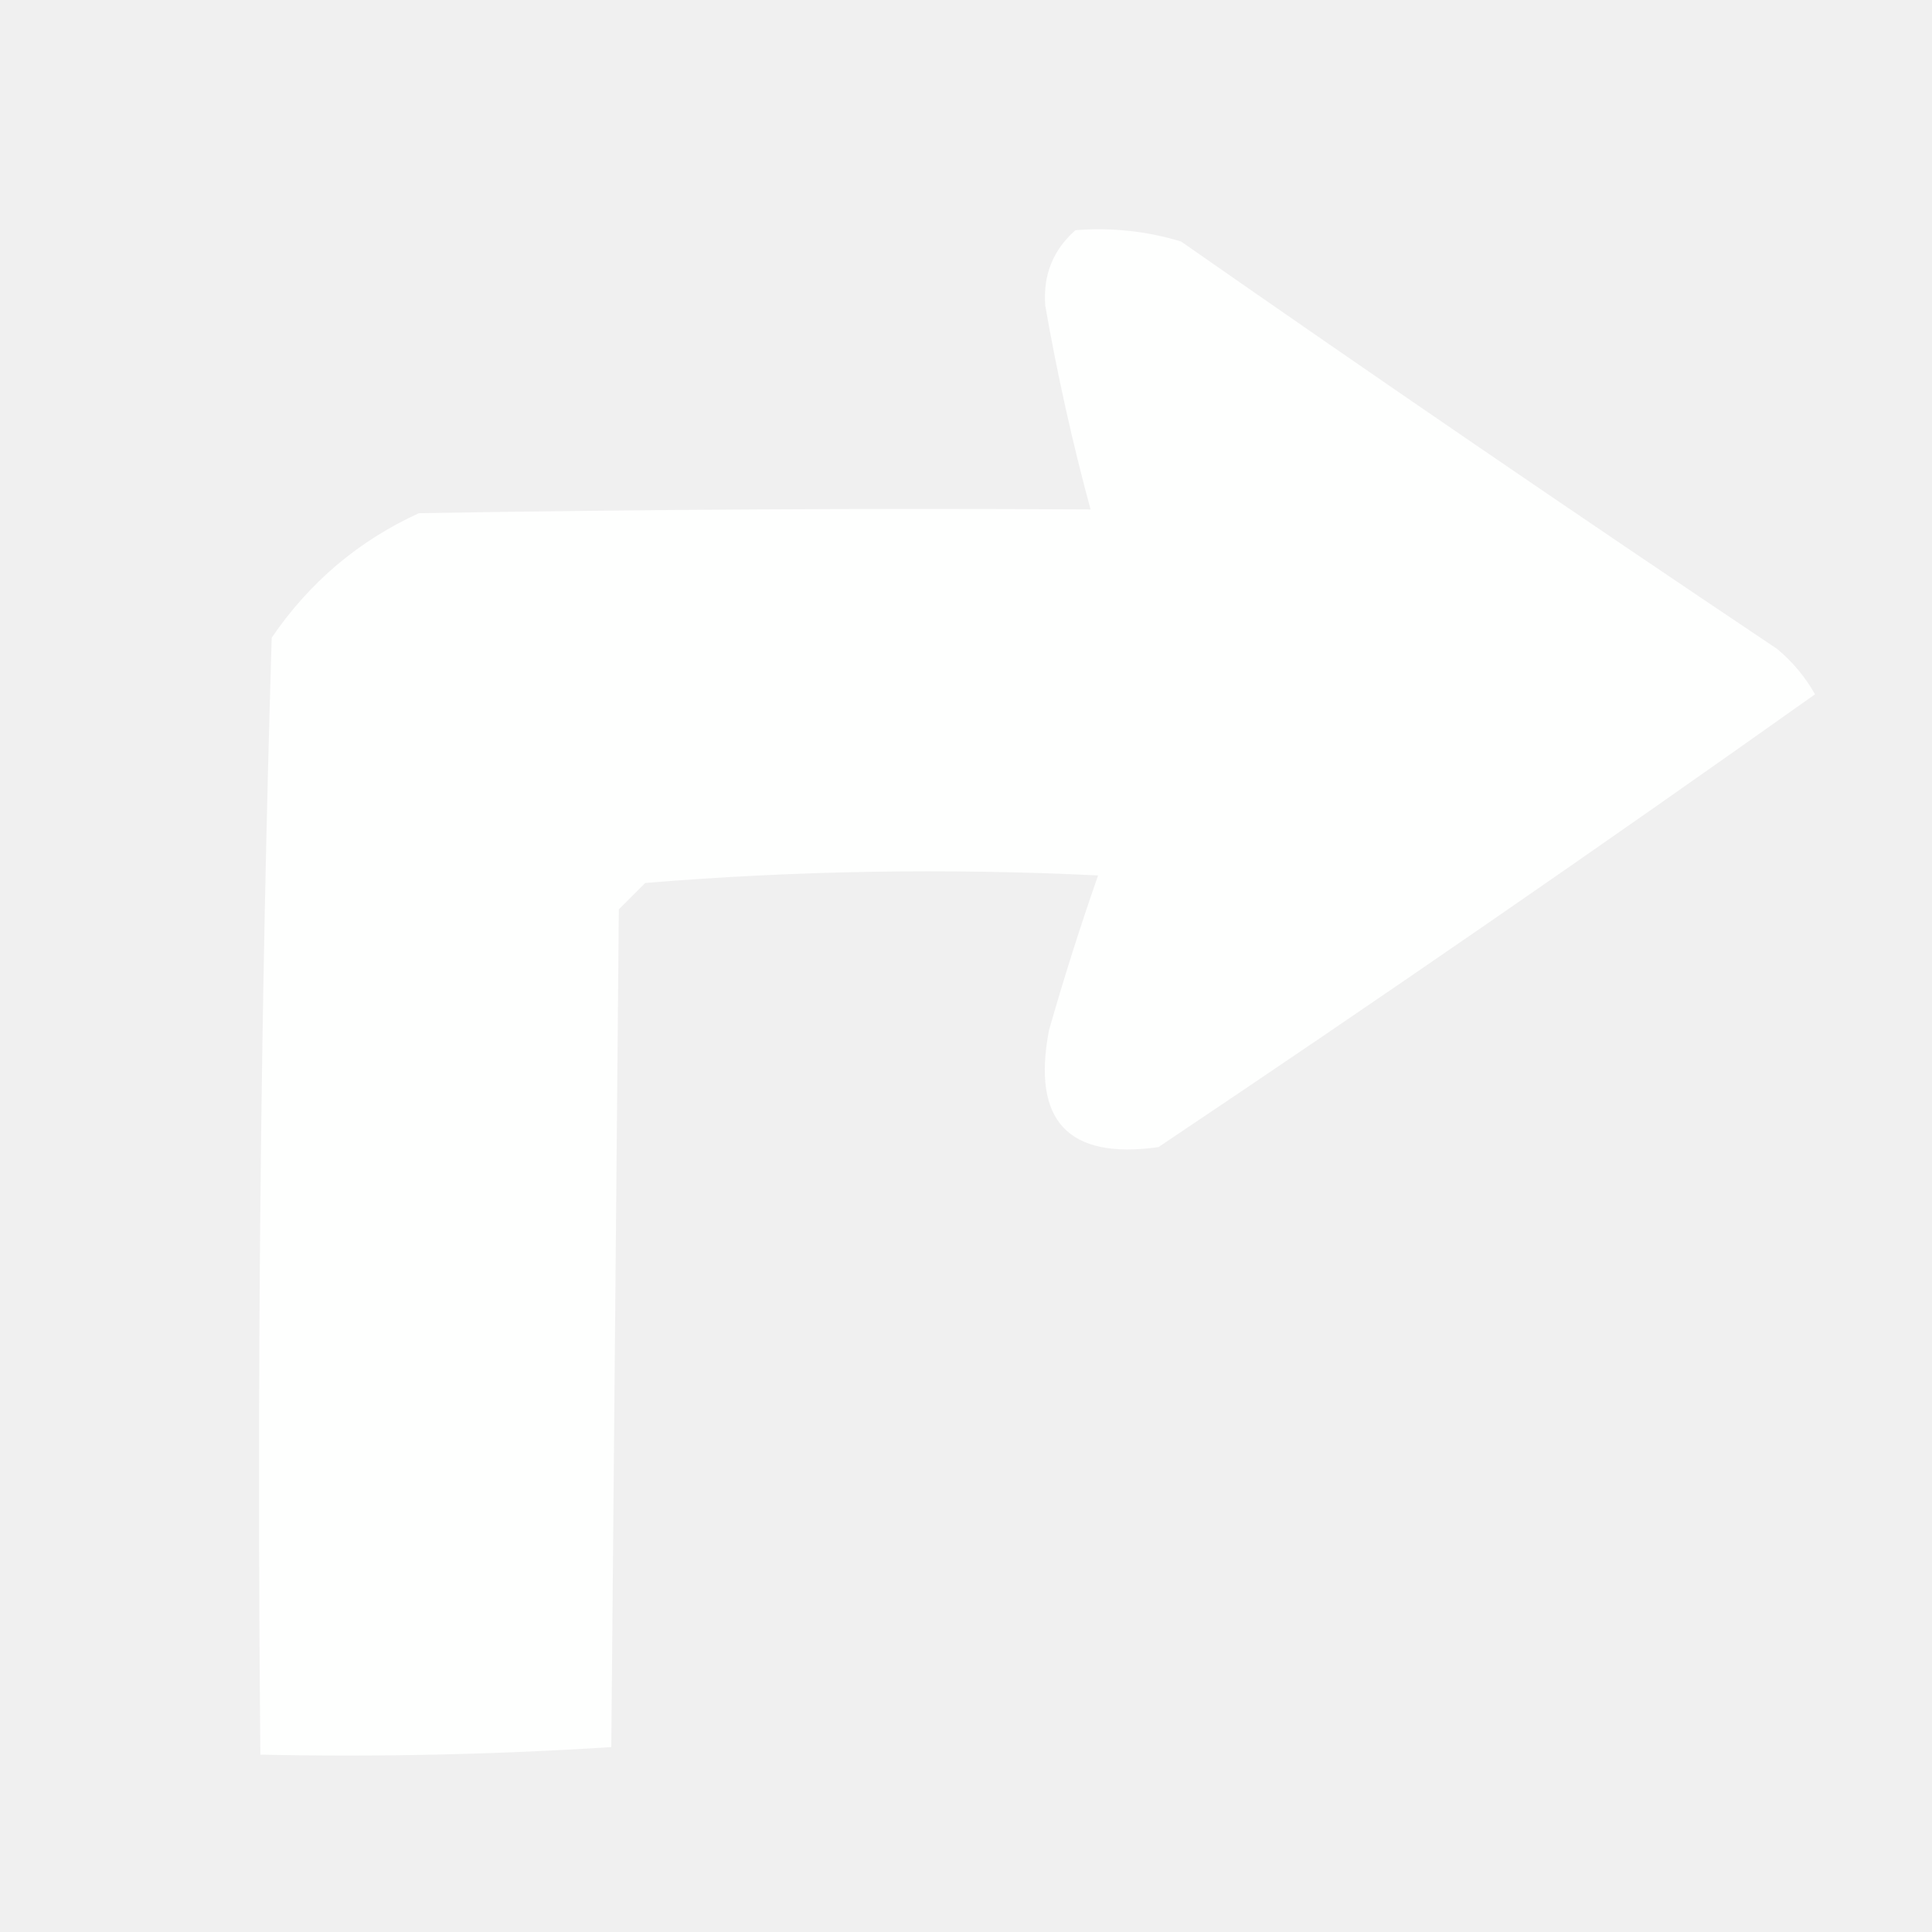
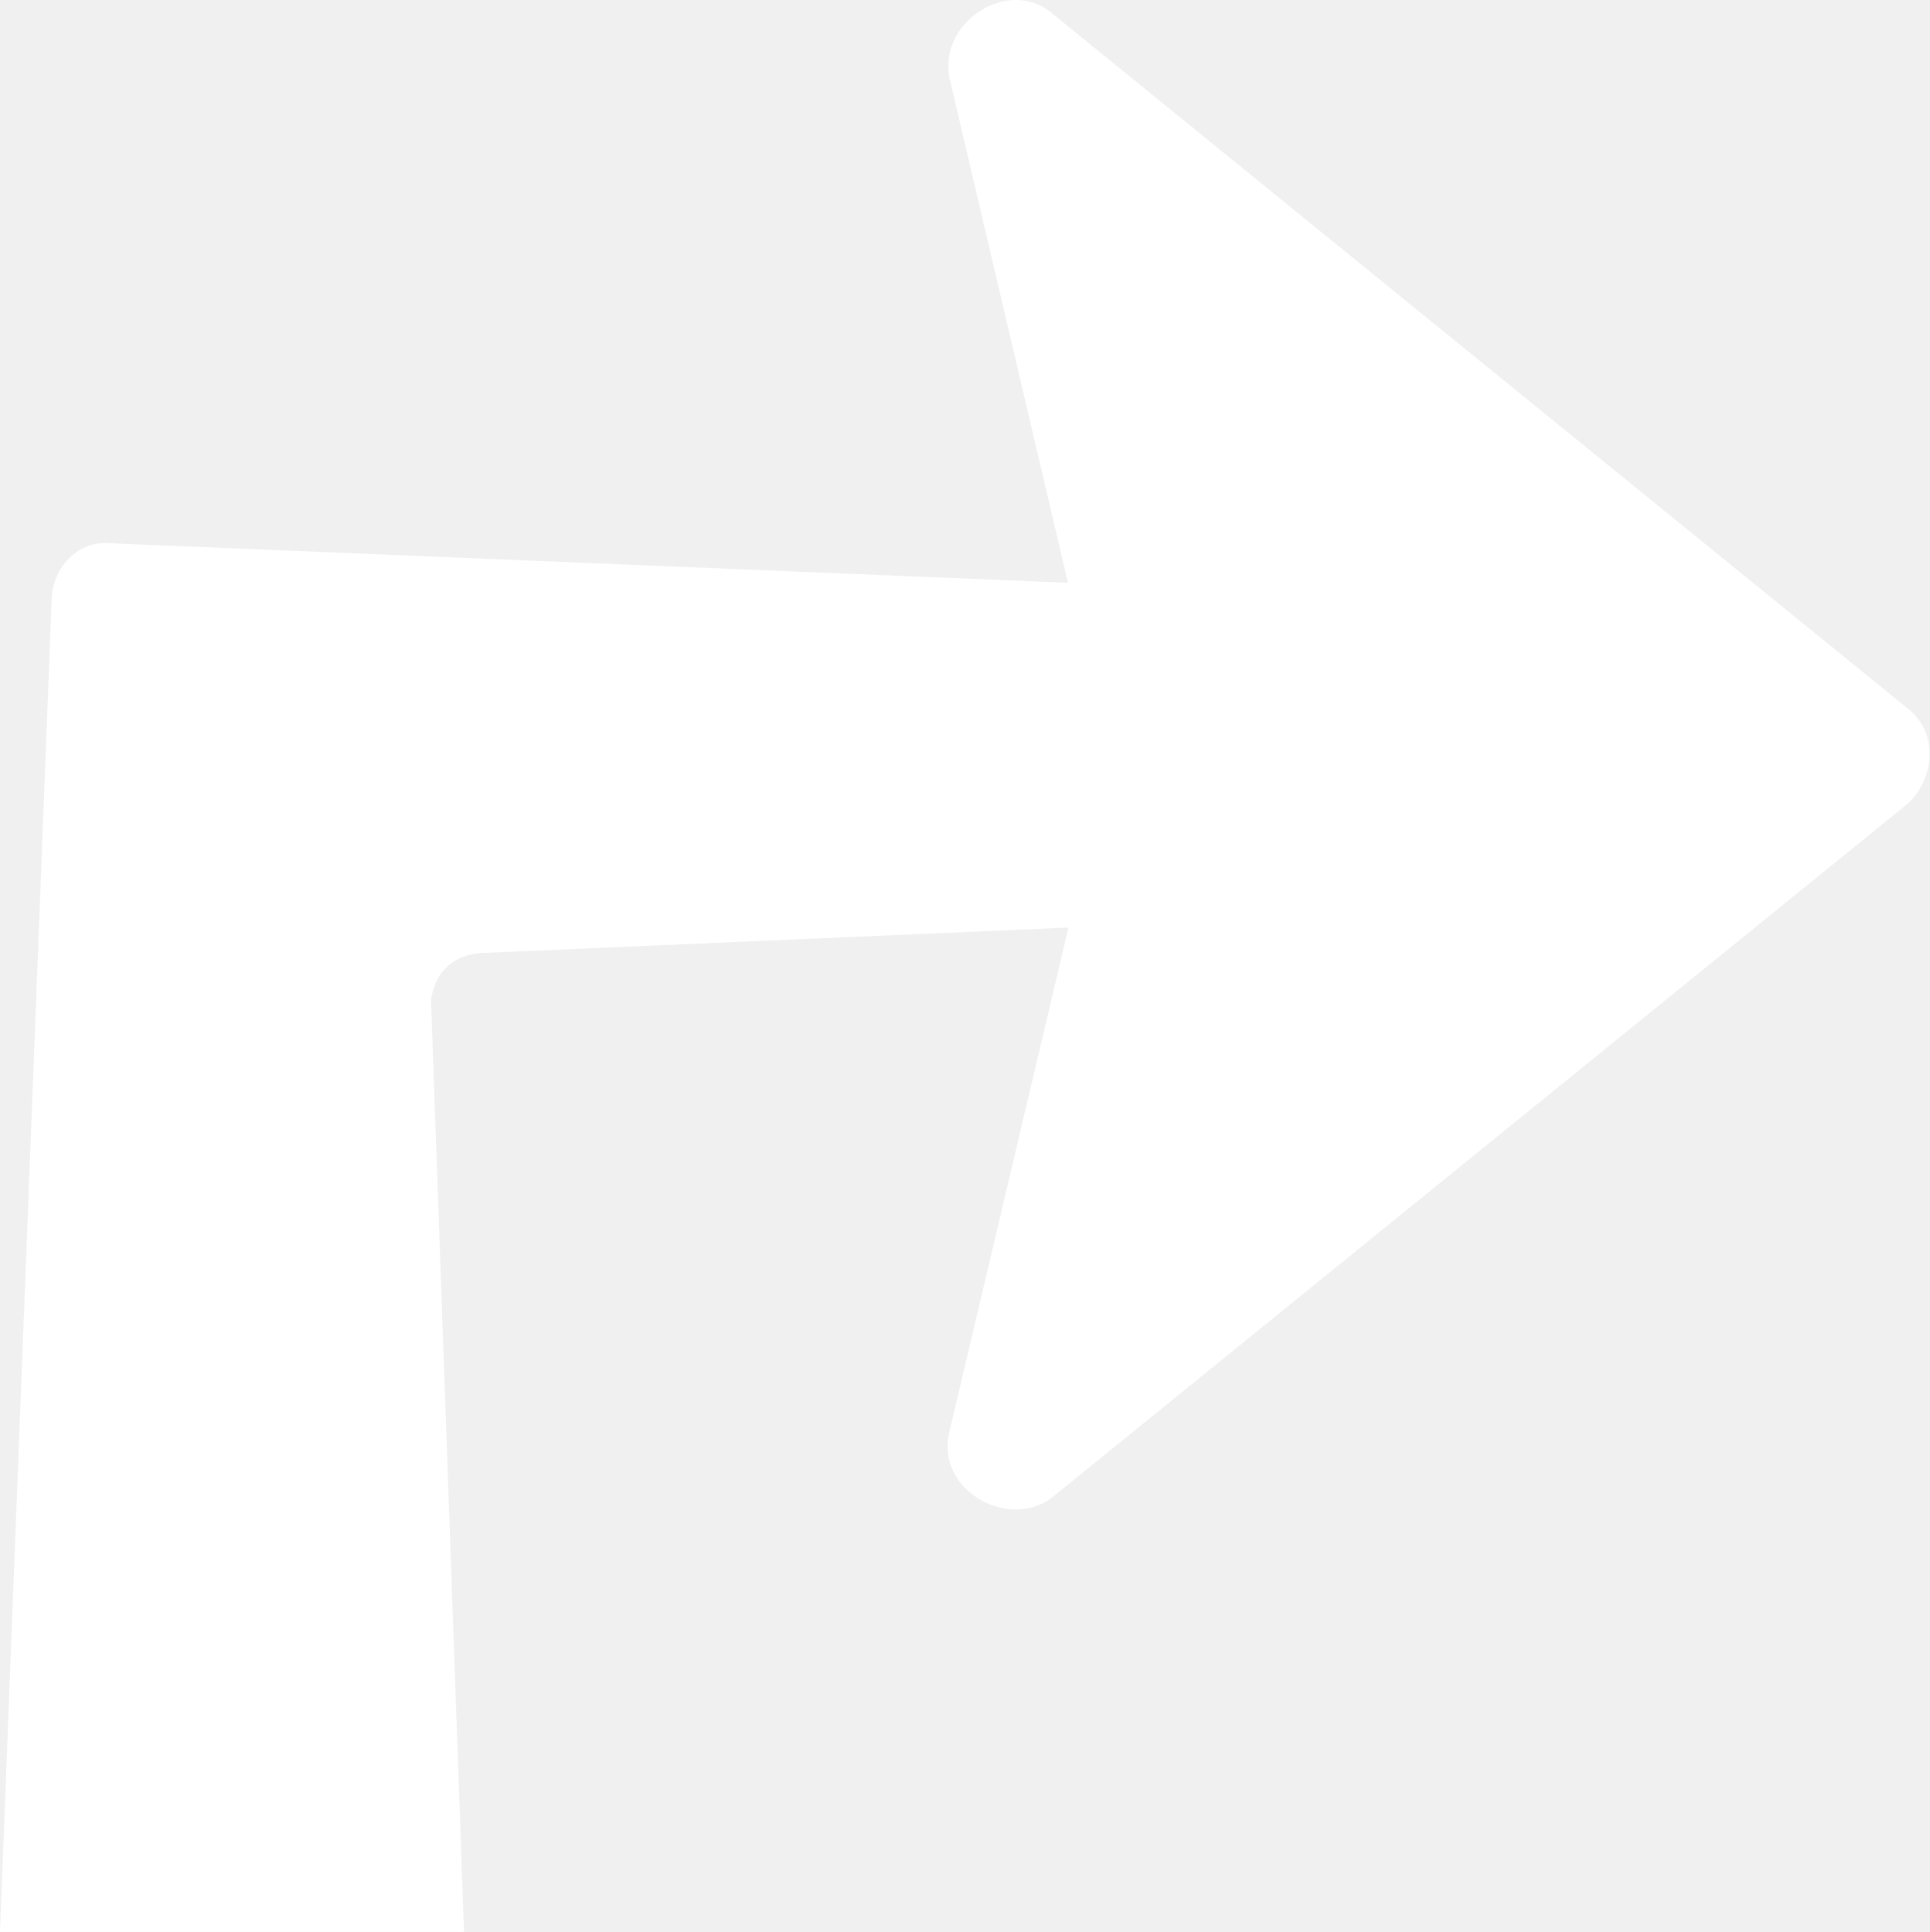
- <svg xmlns="http://www.w3.org/2000/svg" version="1.1" width="256px" height="256px" style="shape-rendering:geometricPrecision; text-rendering:geometricPrecision; image-rendering:optimizeQuality; fill-rule:evenodd; clip-rule:evenodd">
-   <g>
-     <path style="opacity:0.98" fill="#fefffe" d="M 142.5,30.5 C 147.297,30.121 151.964,30.621 156.5,32C 182.66,50.247 208.993,68.247 235.5,86C 237.543,87.708 239.21,89.708 240.5,92C 211.775,112.39 182.775,132.39 153.5,152C 141.521,153.685 136.688,148.518 139,136.5C 140.974,129.578 143.141,122.745 145.5,116C 125.41,115.025 105.41,115.358 85.5,117C 84.333,118.167 83.167,119.333 82,120.5C 81.667,157.5 81.333,194.5 81,231.5C 65.578,232.491 50.078,232.824 34.5,232.5C 34.014,183.107 34.514,133.774 36,84.5C 41.007,77.154 47.507,71.654 55.5,68C 85.165,67.5 114.831,67.333 144.5,67.5C 142.095,58.612 140.095,49.612 138.5,40.5C 138.19,36.461 139.523,33.127 142.5,30.5 Z" />
-   </g>
+ <svg xmlns="http://www.w3.org/2000/svg" width="100%" height="100%" viewBox="0 0 13398 13416" version="1.1" xml:space="preserve" style="fill-rule:evenodd;clip-rule:evenodd;stroke-linejoin:round;stroke-miterlimit:2;">
+   <path d="M3221.62,13415.3l-229.192,-6472.67c28.371,-184.054 133.834,-294.587 324.379,-323.971l4101.35,-177.508l-828.025,3507.46c-94.687,406.984 428.717,688.067 725.784,440.884l5927.29,-4807.04c166.958,-148.158 231.395,-458.883 22.191,-646.033l-5975.88,-4855.75c-305.9,-238.646 -797.958,89.804 -690.237,491.108l815.433,3475.4l-6682.38,-276.125c-198.383,-2.308 -362.367,167.971 -373.158,380.708l-359.192,9263.5" style="fill:#fff;" />
</svg>
